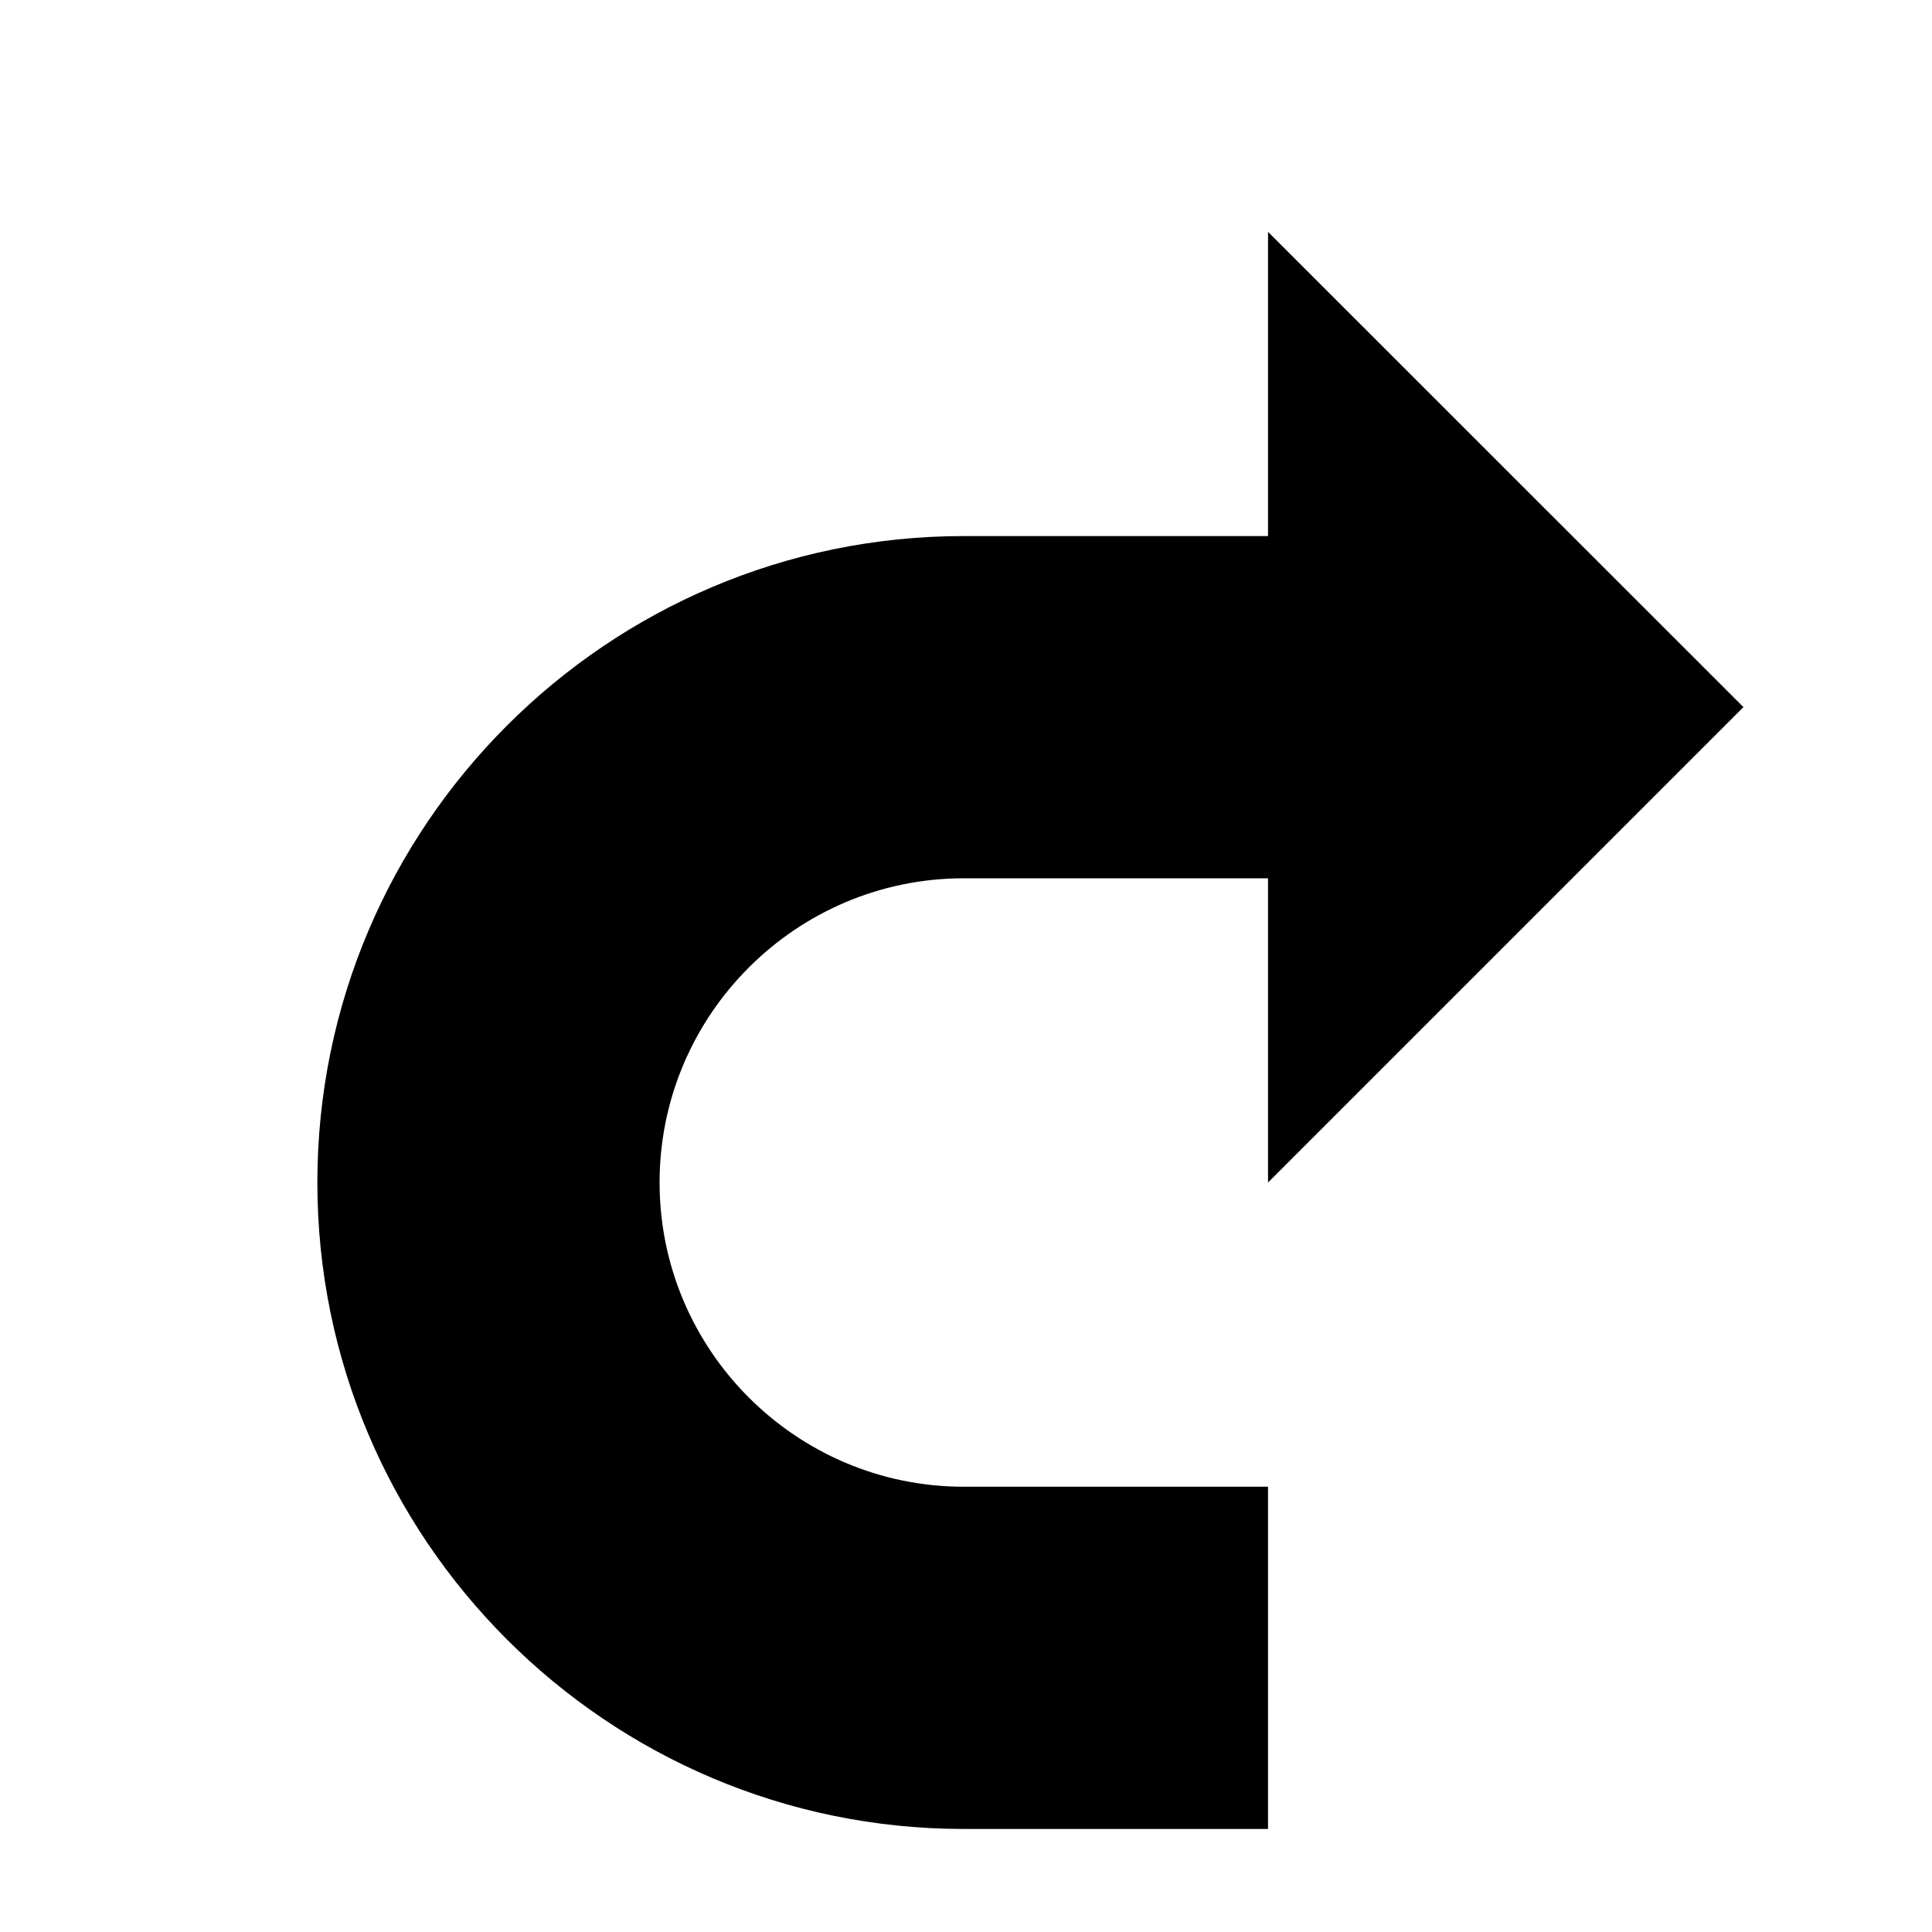
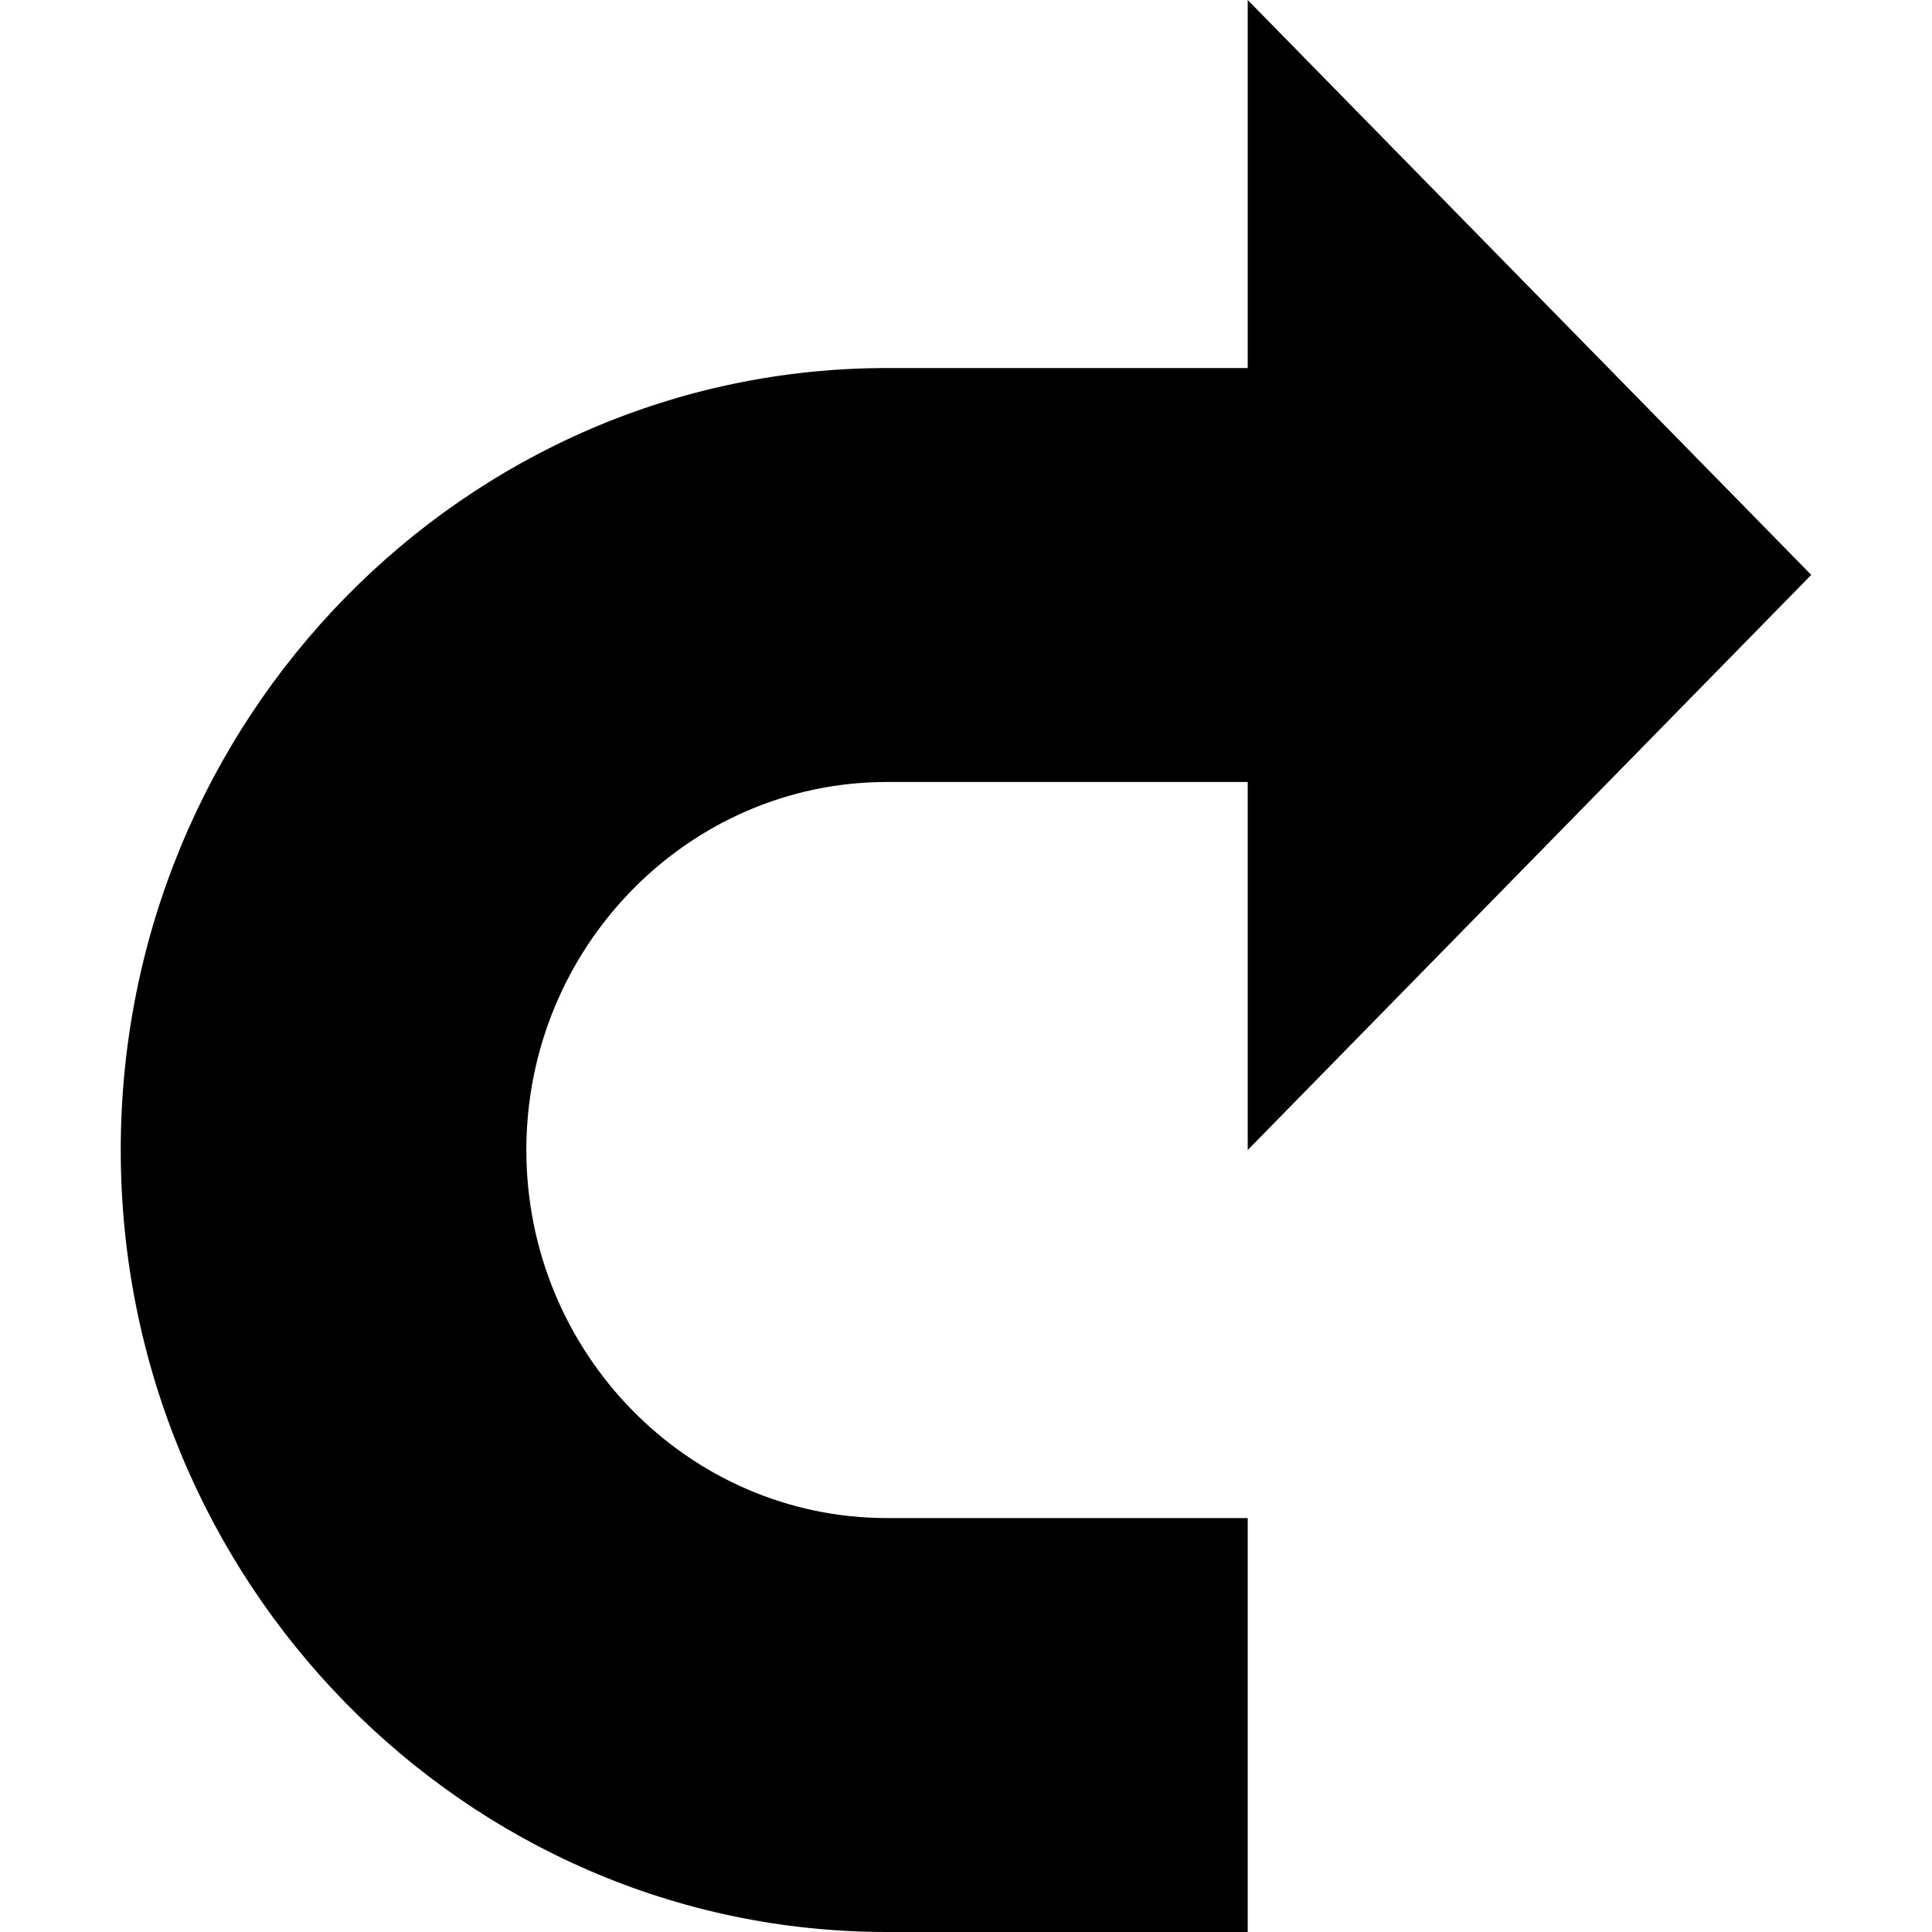
- <svg xmlns="http://www.w3.org/2000/svg" viewBox="0 0 15 15">
-   <path fill="currentColor" d="M13.536,5.49L9.845,1.8v2.362H7.483c-2.768,0-5.019,2.252-5.019,5.019c0,2.768,2.251,5.019,5.019,5.019h2.362v-2.657H7.483   c-1.302,0-2.362-1.06-2.362-2.362c0-1.302,1.06-2.362,2.362-2.362h2.362v2.362L13.536,5.49z" />
+ <svg xmlns="http://www.w3.org/2000/svg" viewBox="0 0 16 16">
+   <path fill="currentColor" d="M15,4.761L10.333,0v3.048H7.346C3.846,3.048,1,5.954,1,9.524C1,13.095,3.846,16,7.346,16h2.987v-3.428H7.346  c-1.646,0-2.987-1.368-2.987-3.048S5.7,6.476,7.346,6.476h2.987v3.048L15,4.761z" />
</svg>
